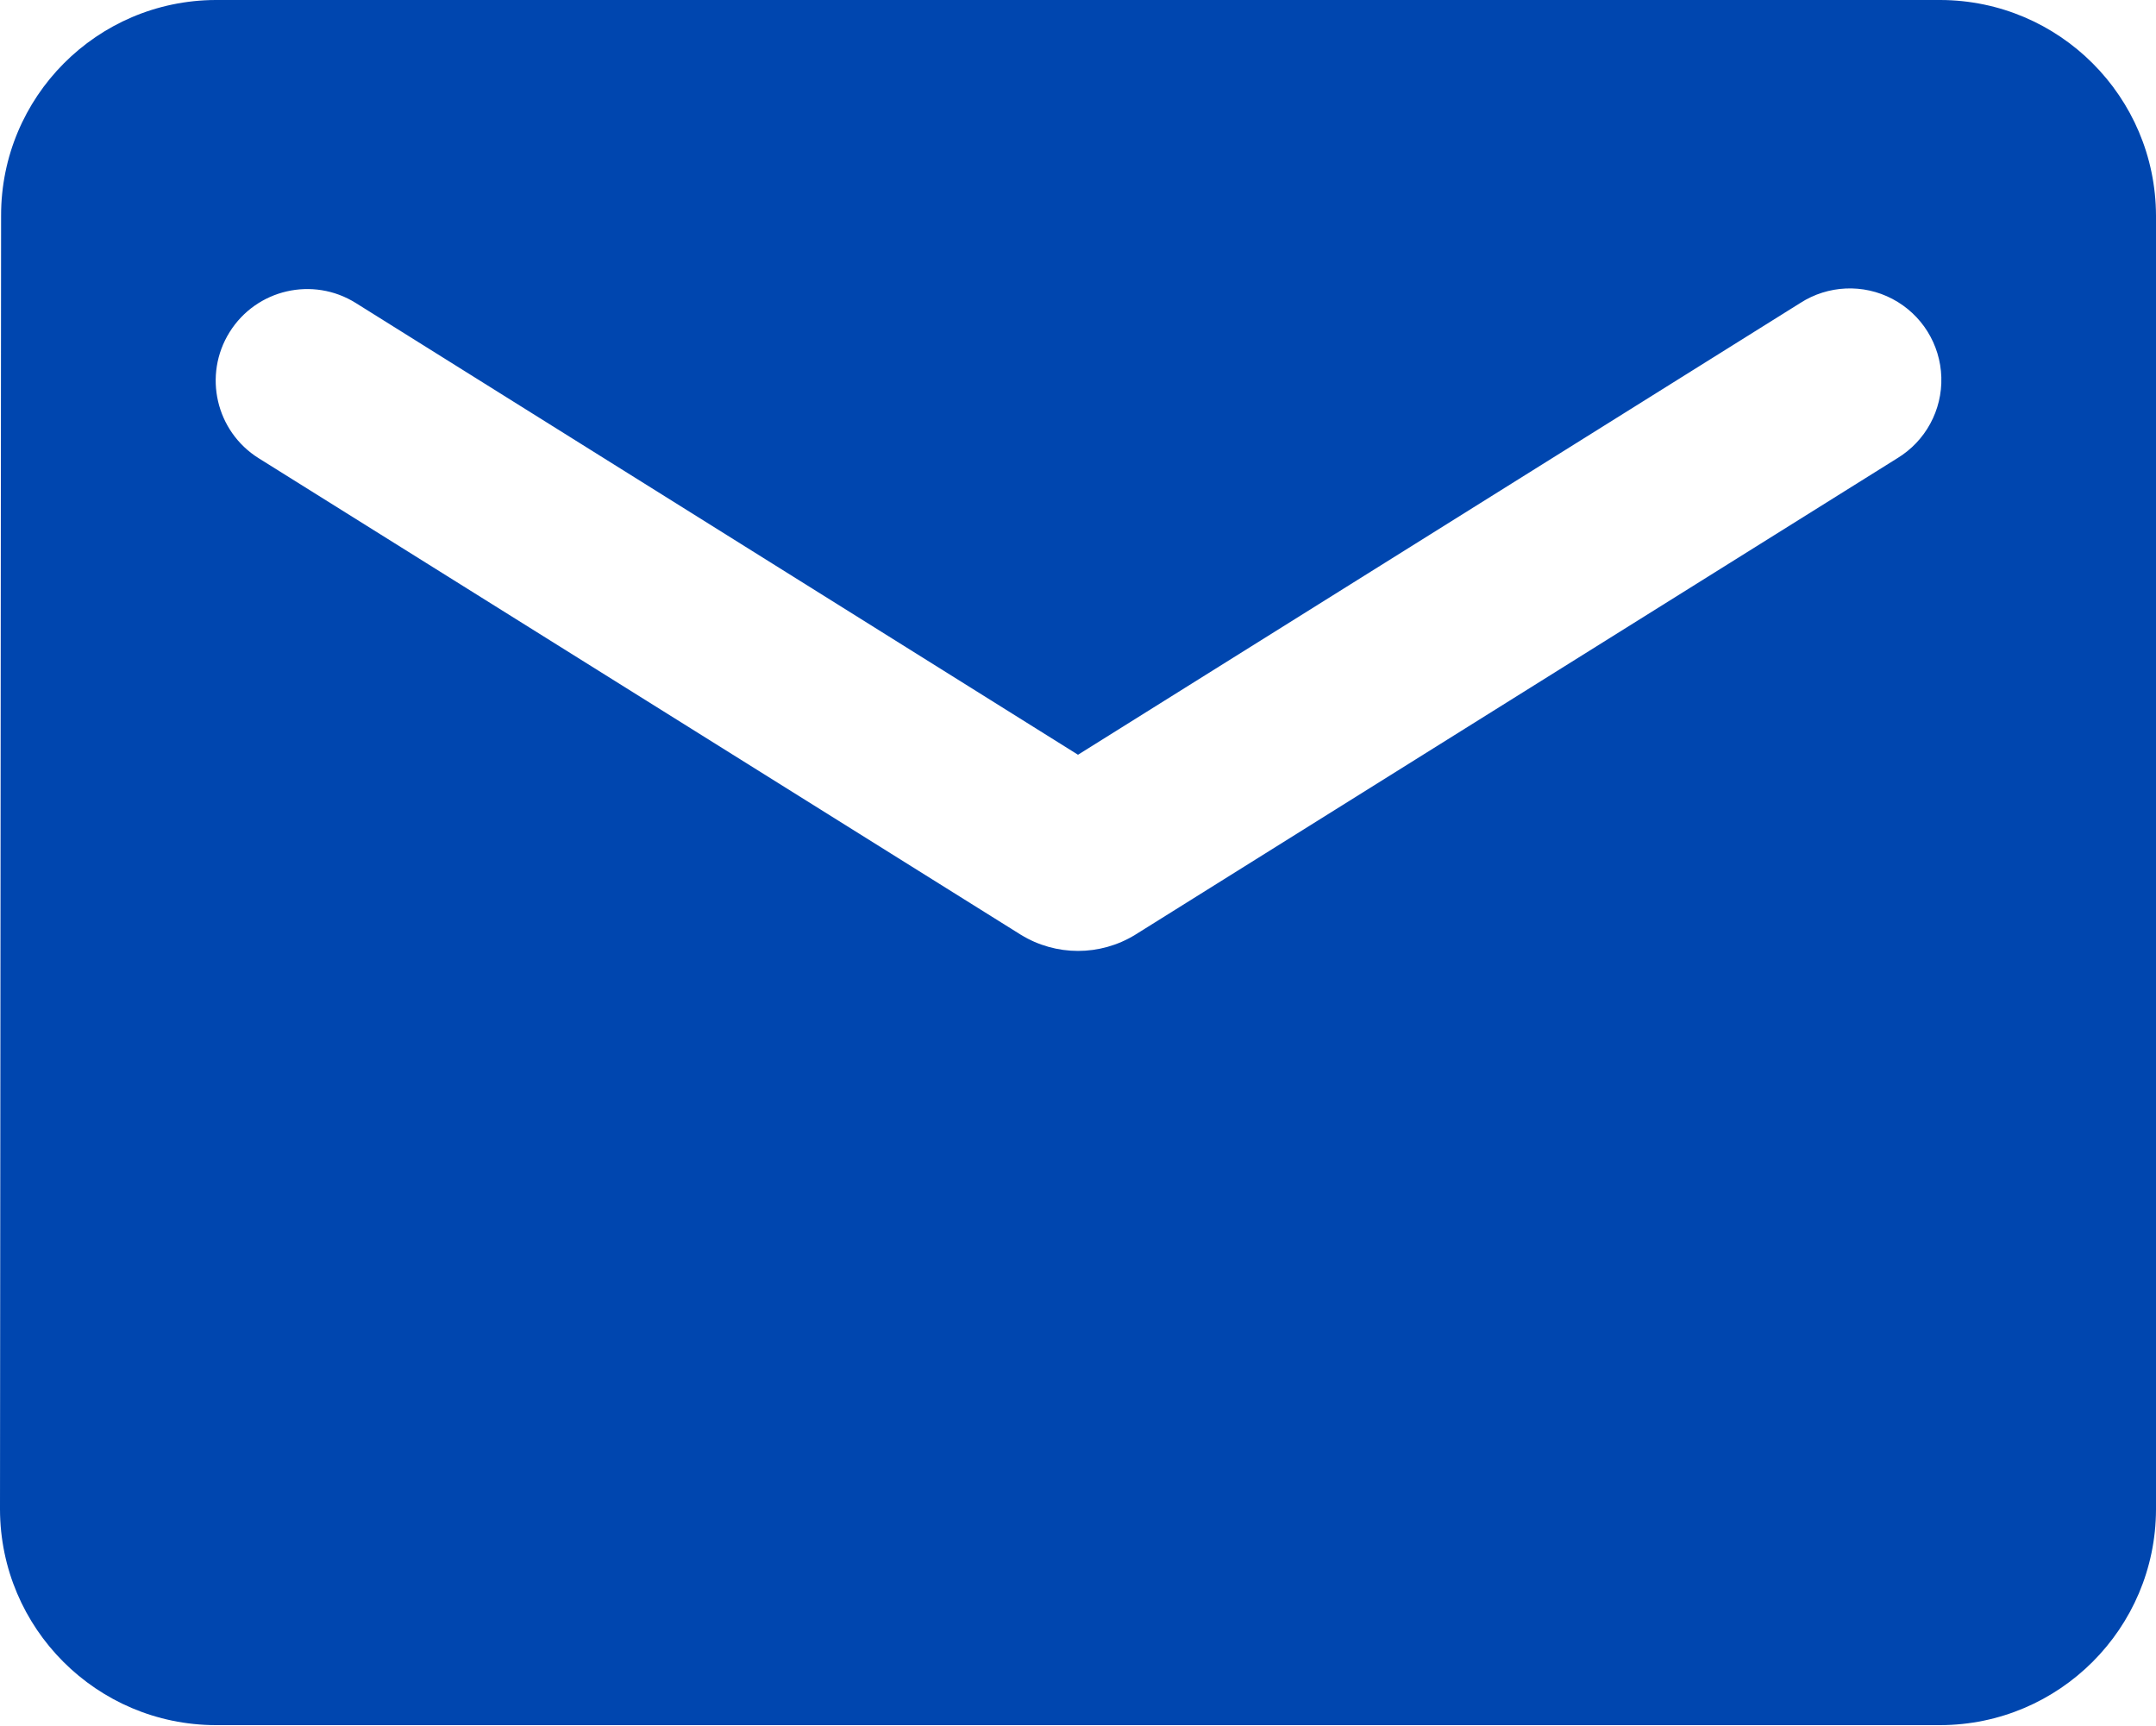
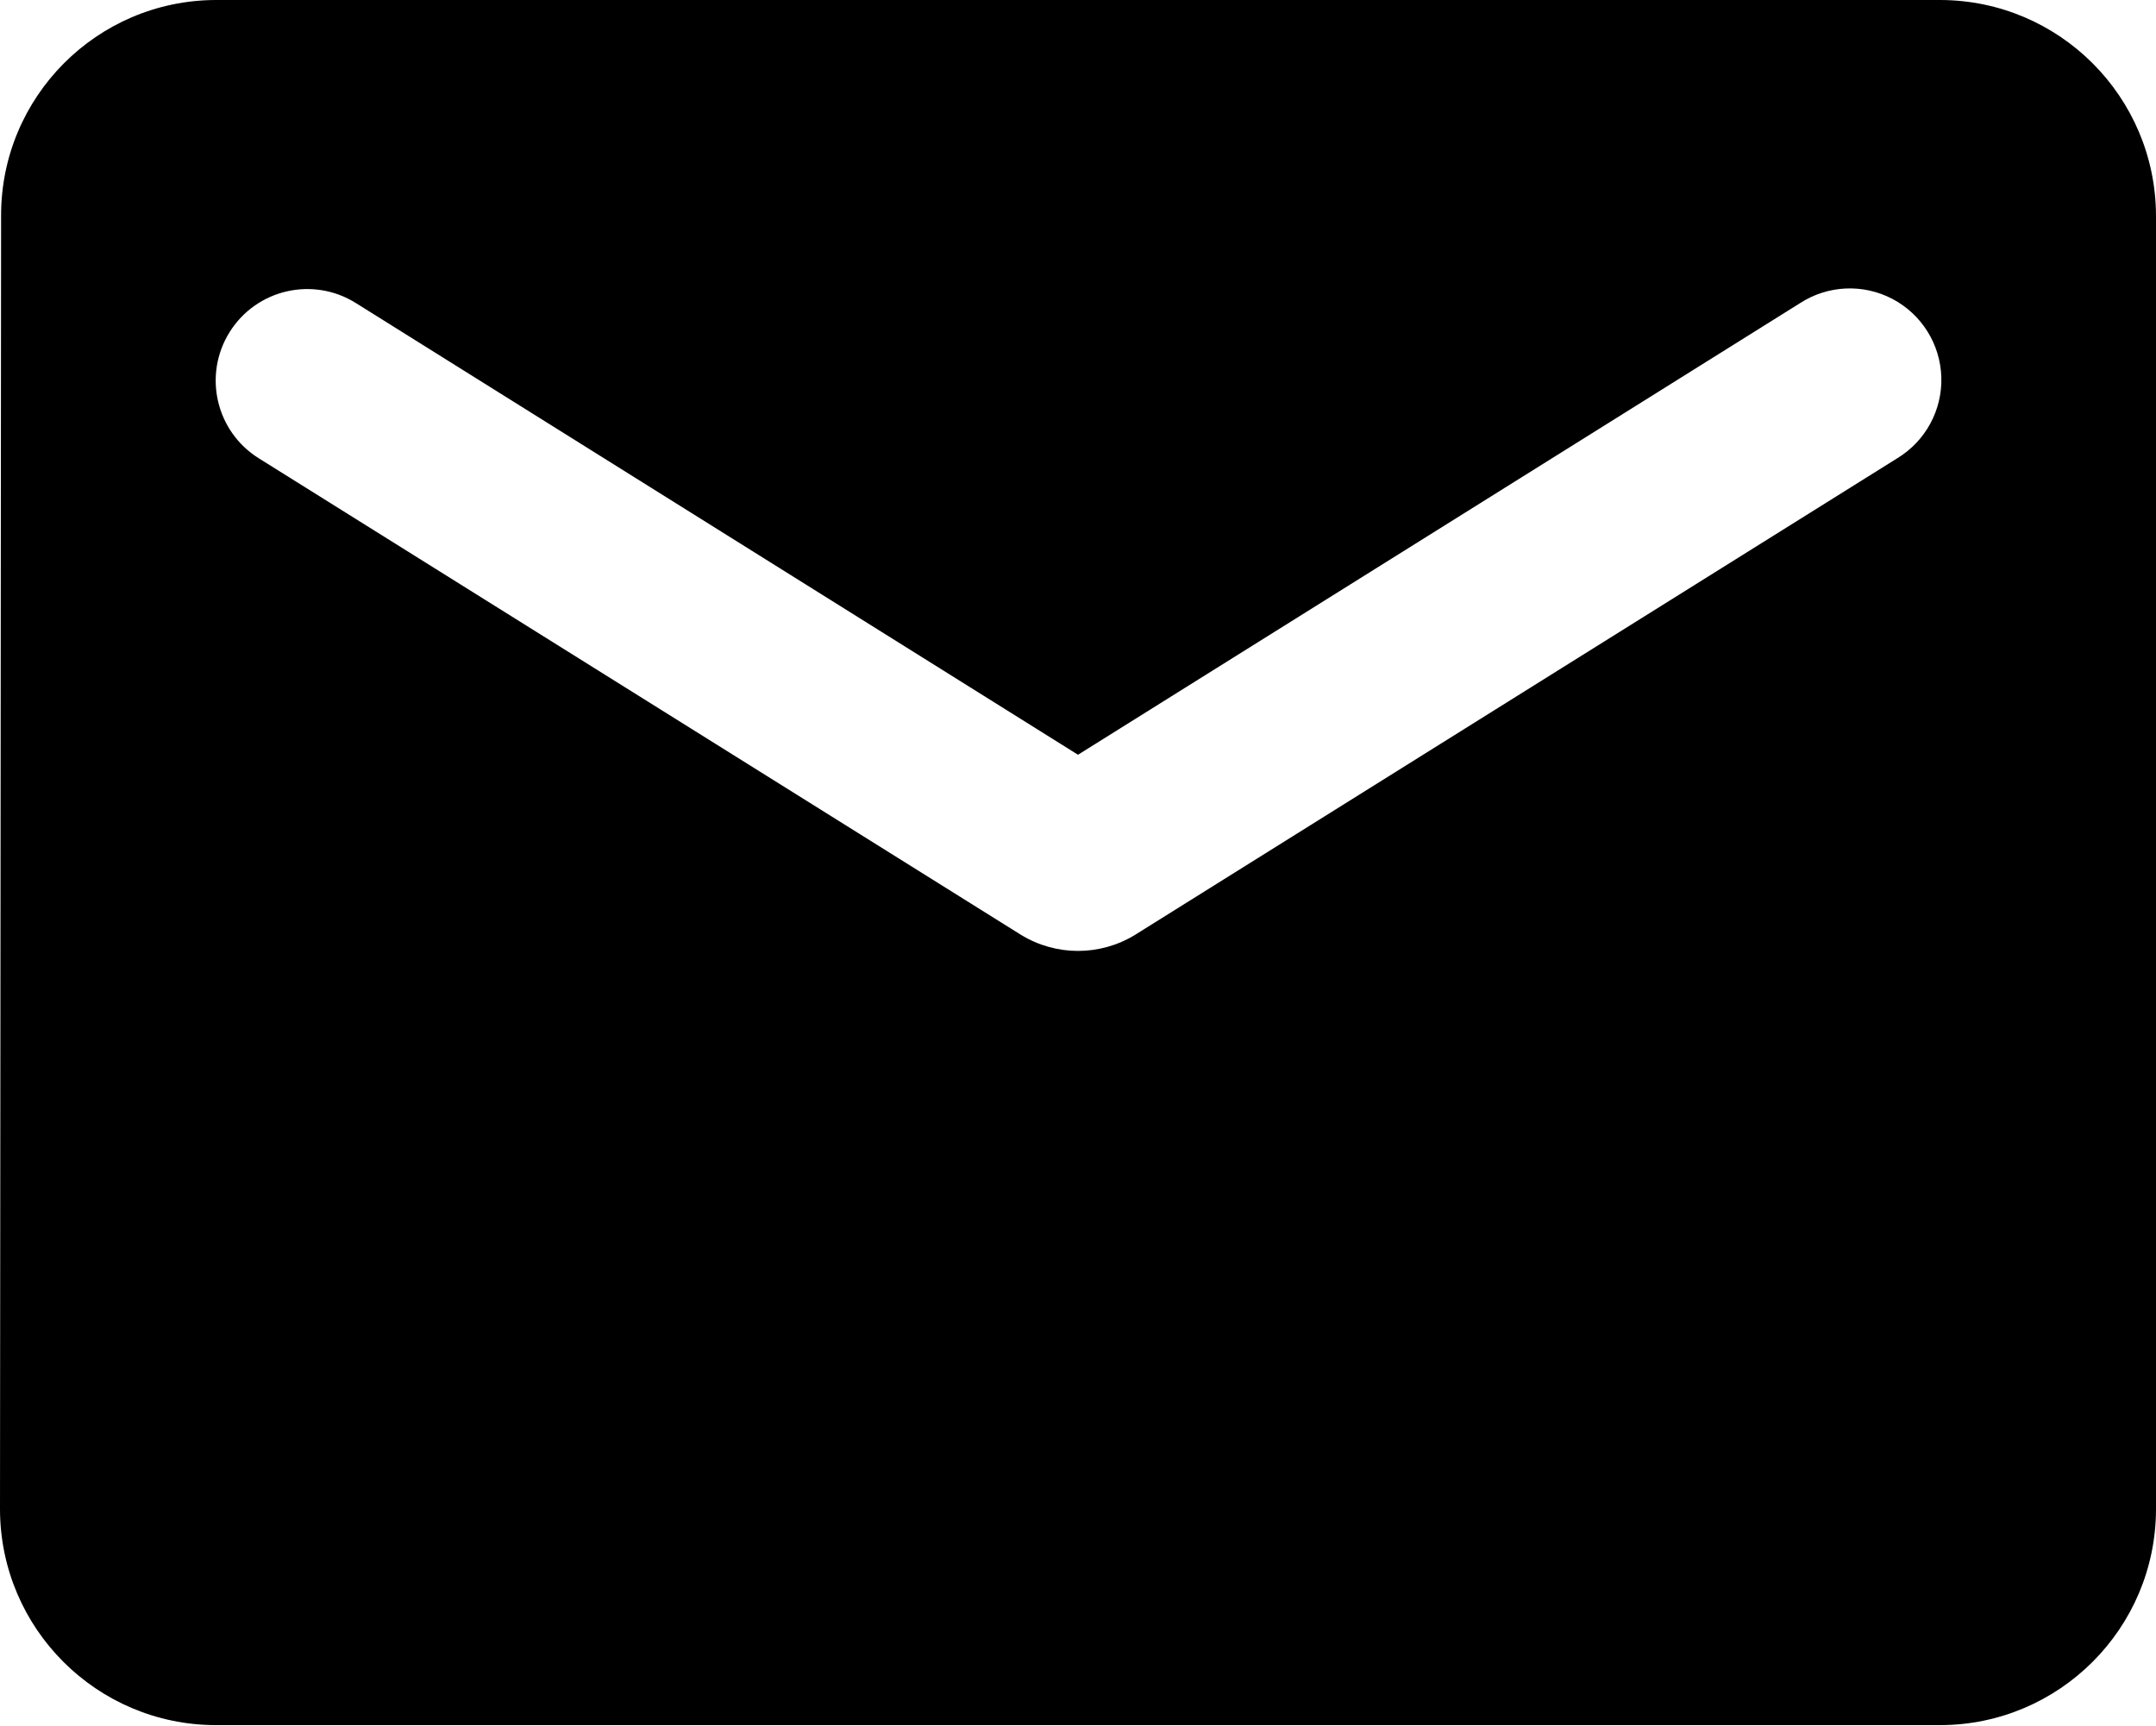
<svg xmlns="http://www.w3.org/2000/svg" width="37.5" height="30" viewBox="0 0 37.5 30">
-   <path d="M35.75,4h-30A3.745,3.745,0,0,0,2.019,7.75L2,30.25A3.761,3.761,0,0,0,5.75,34h30a3.761,3.761,0,0,0,3.75-3.75V7.75A3.761,3.761,0,0,0,35.75,4ZM35,11.969,21.744,20.256a1.9,1.9,0,0,1-1.987,0L6.5,11.969a1.592,1.592,0,1,1,1.688-2.7L20.75,17.125,33.313,9.269A1.592,1.592,0,1,1,35,11.969Z" transform="translate(-2 -4)" fill="#0046af" />
+   <path d="M35.75,4h-30A3.745,3.745,0,0,0,2.019,7.75L2,30.25A3.761,3.761,0,0,0,5.75,34h30a3.761,3.761,0,0,0,3.75-3.75V7.75A3.761,3.761,0,0,0,35.75,4ZM35,11.969,21.744,20.256a1.9,1.9,0,0,1-1.987,0L6.5,11.969a1.592,1.592,0,1,1,1.688-2.7L20.75,17.125,33.313,9.269A1.592,1.592,0,1,1,35,11.969Z" transform="translate(-2 -4)" />
</svg>
